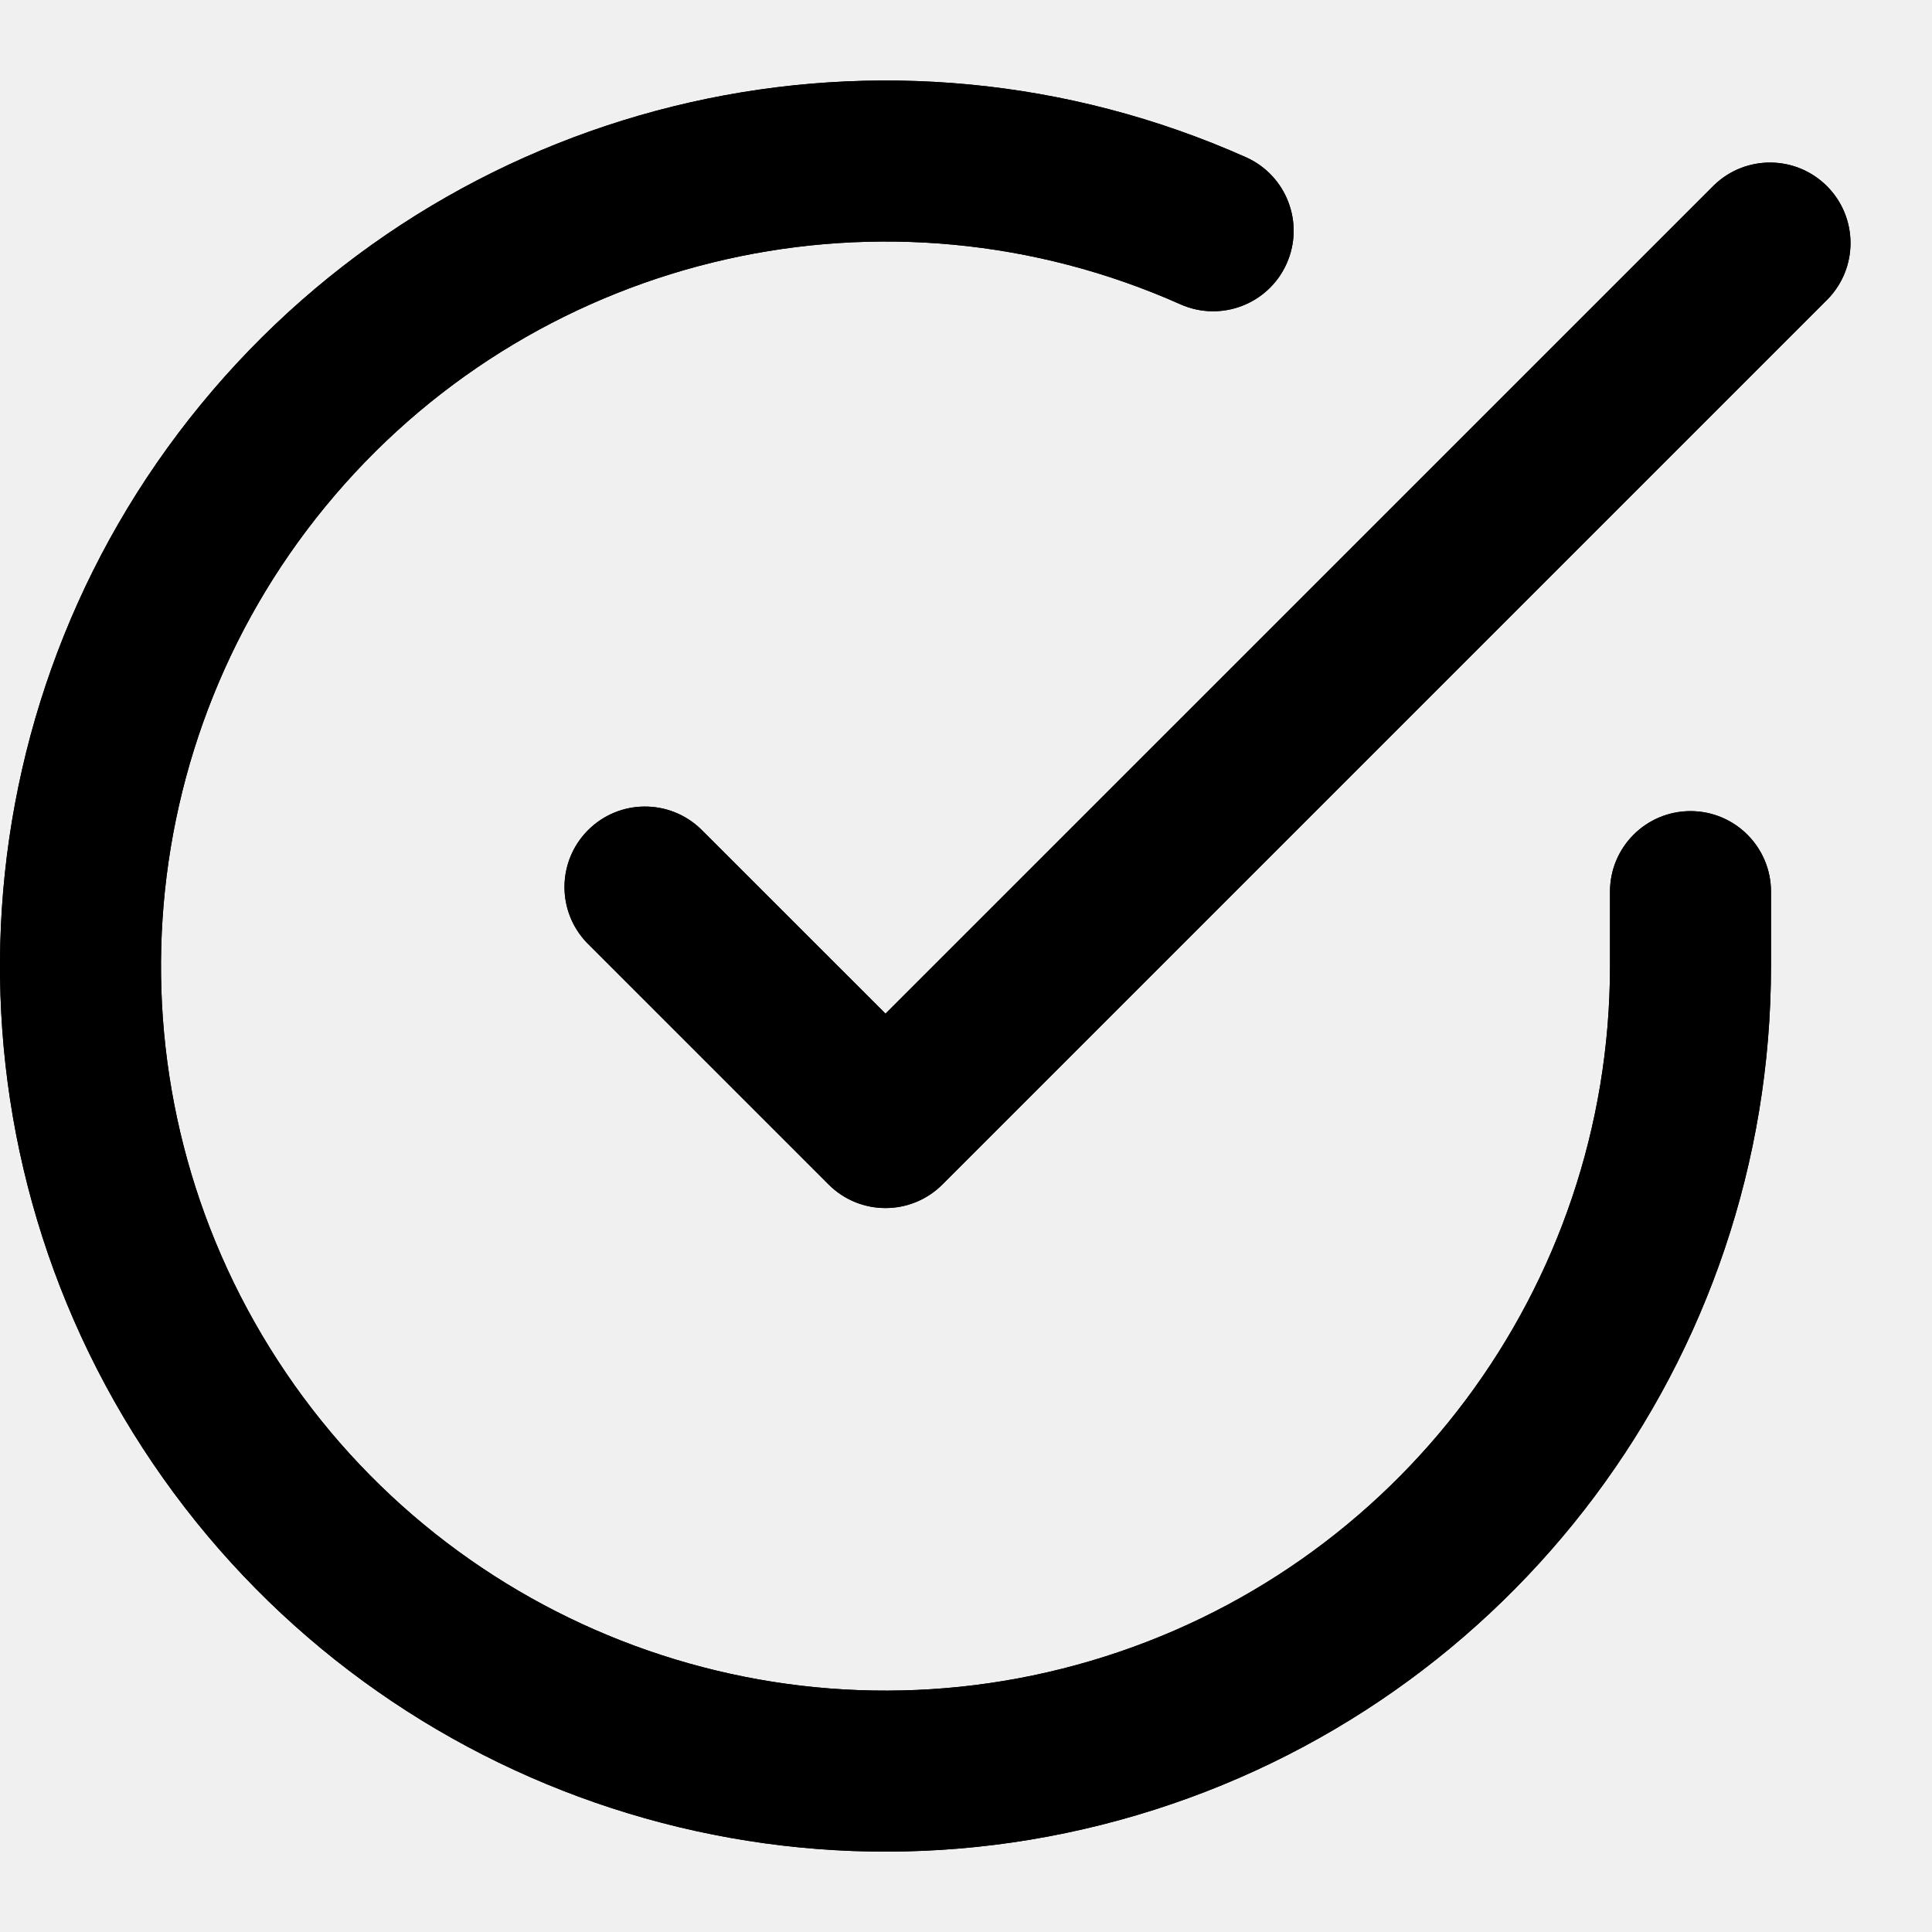
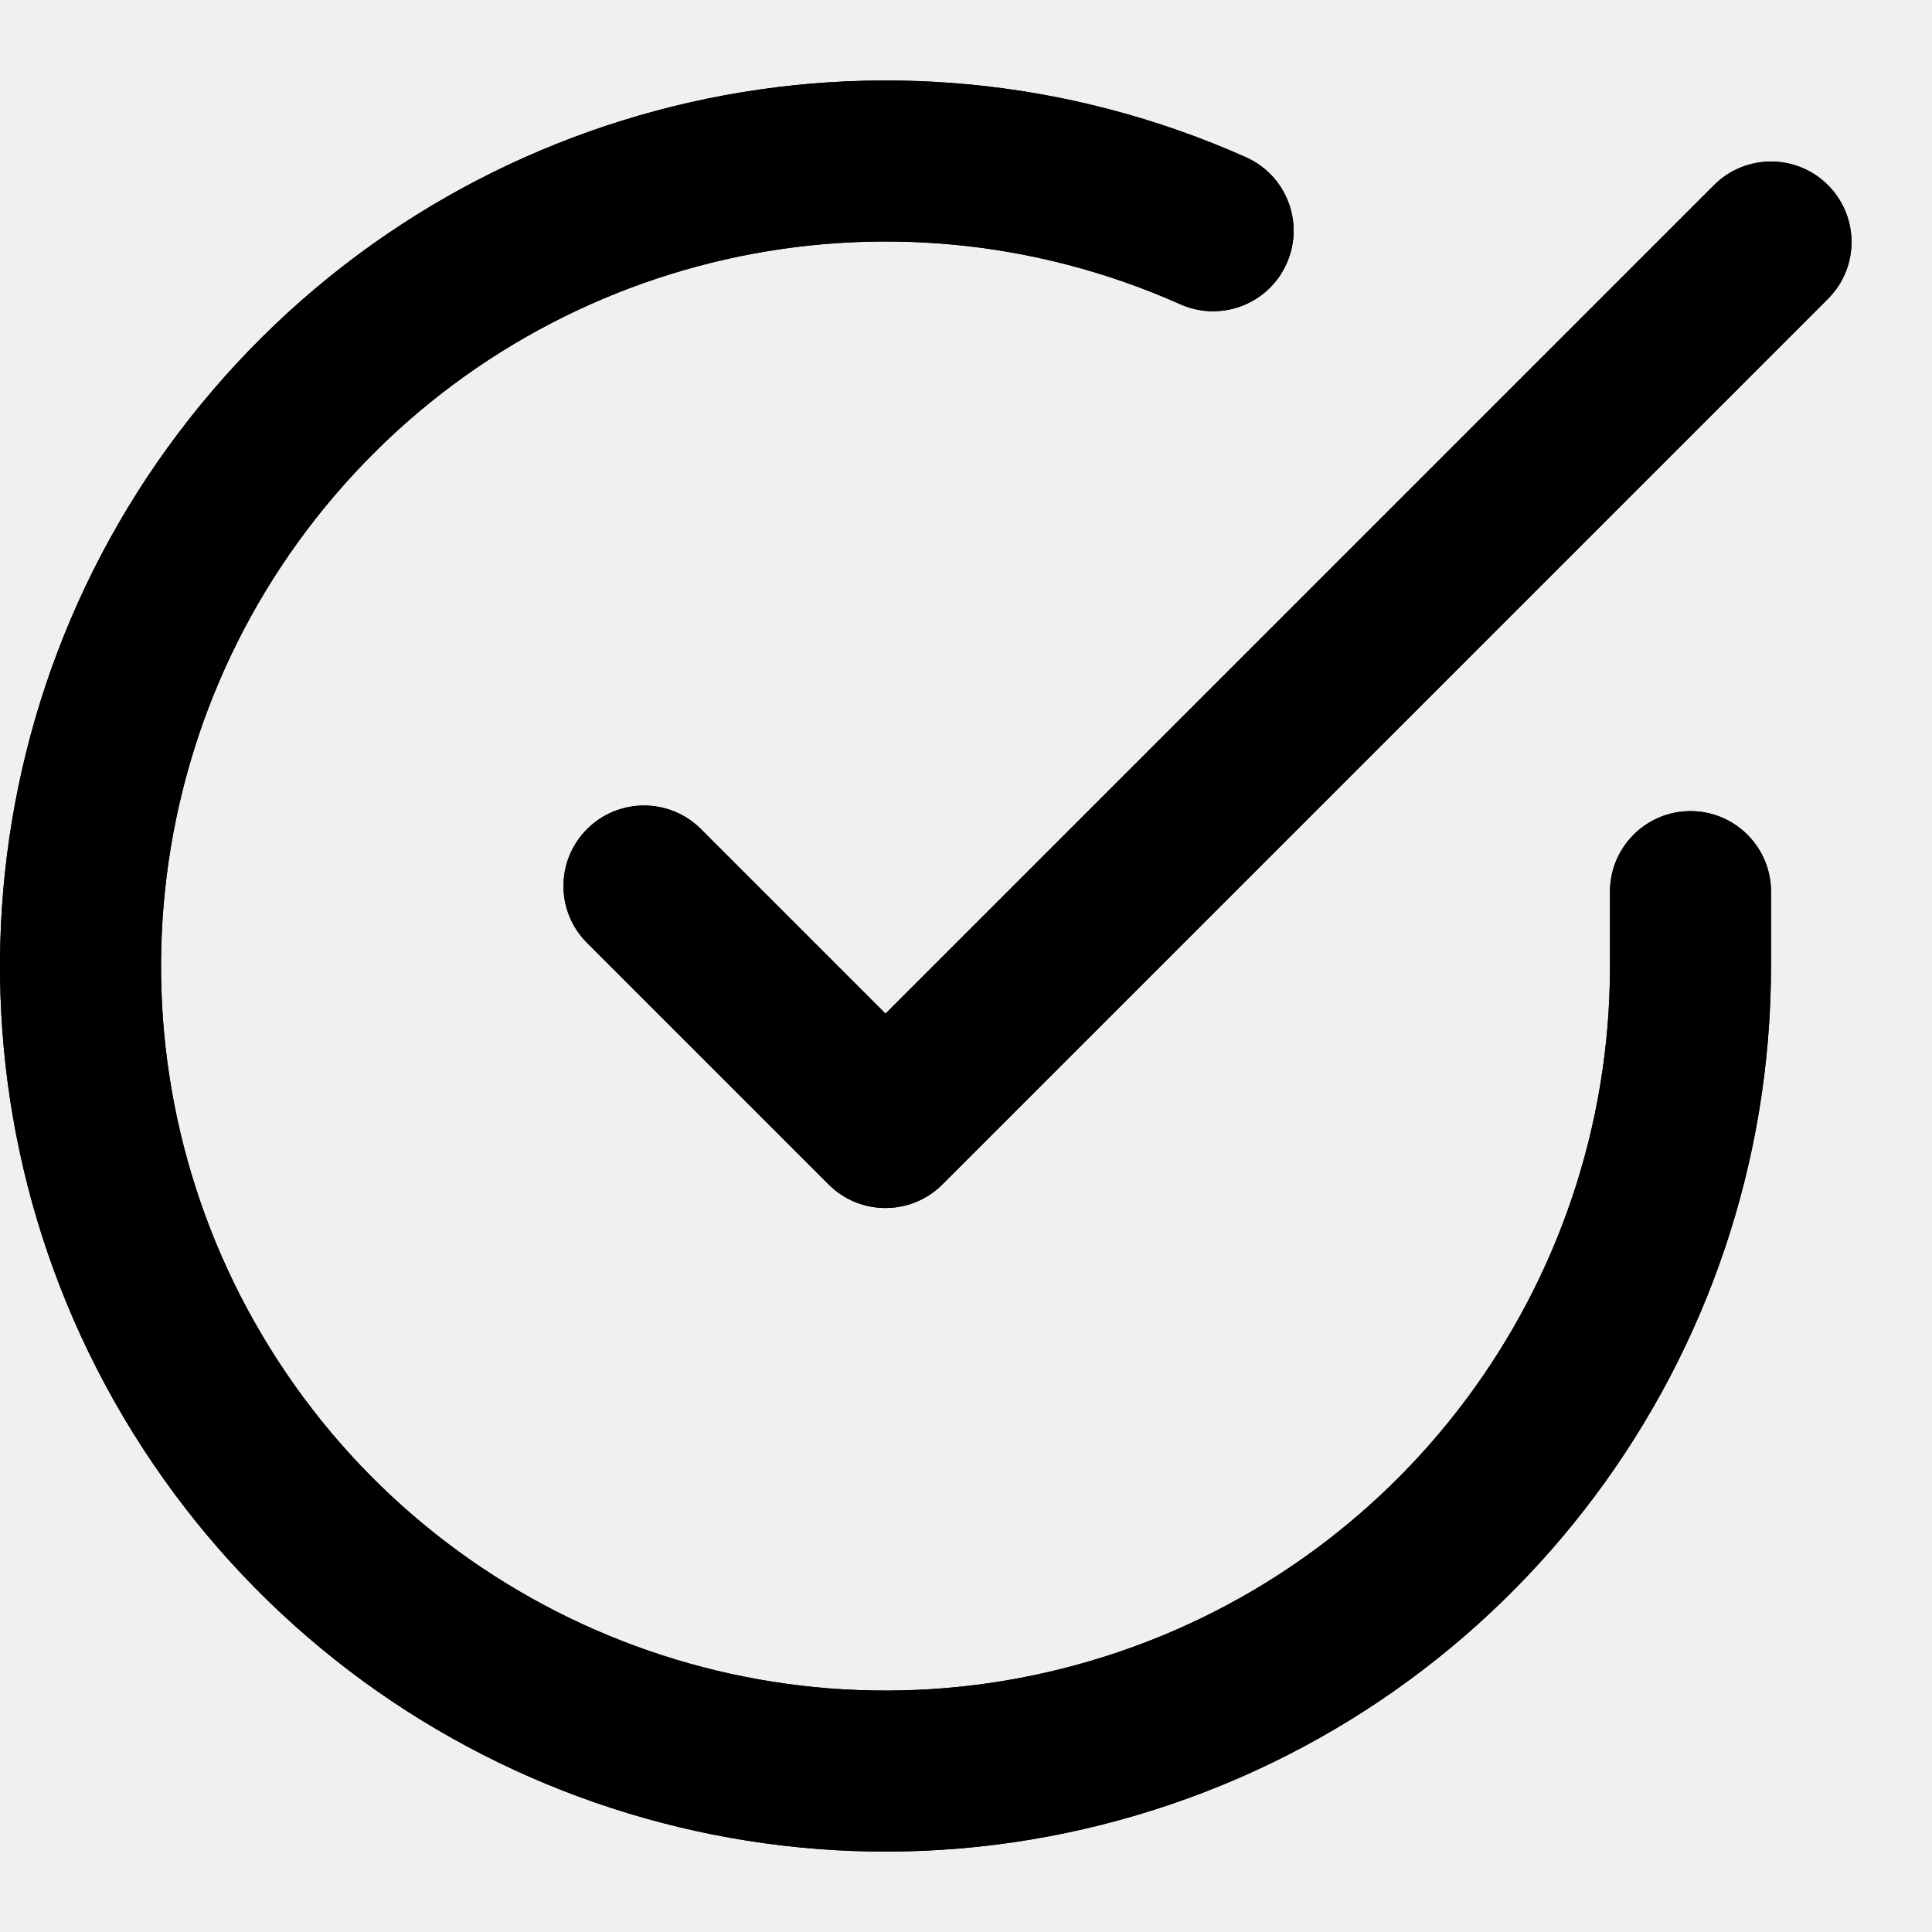
- <svg xmlns="http://www.w3.org/2000/svg" xmlns:xlink="http://www.w3.org/1999/xlink" width="24" height="24" viewBox="0 0 24 24">
+ <svg xmlns="http://www.w3.org/2000/svg" xmlns:xlink="http://www.w3.org/1999/xlink" width="24px" height="24px" viewBox="0 0 24 24" version="1.1">
  <defs>
-     <path id="a" d="M20 11.076a1 1 0 1 1 2 0v.93a11 11 0 1 1-6.523-10.053 1 1 0 1 1-.814 1.827A9 9 0 1 0 20 12.006v-.93zm-9 1.516L21.293 2.3a1 1 0 0 1 1.414 1.414l-11 11a1 1 0 0 1-1.414 0l-3-3A1 1 0 0 1 8.707 10.3L11 12.592z" />
+     <path d="M20,11.076 C20,10.524 20.448,10.076 21,10.076 C21.552,10.076 22,10.524 22,11.076 L22,12.007 C21.997,16.878 18.791,21.168 14.119,22.549 C9.447,23.93 4.424,22.074 1.772,17.988 C-0.879,13.901 -0.527,8.557 2.638,4.854 C5.803,1.15 11.027,-0.03 15.477,1.953 C15.982,2.178 16.208,2.769 15.983,3.273 C15.759,3.778 15.168,4.004 14.663,3.78 C11.022,2.157 6.748,3.123 4.159,6.153 C1.569,9.183 1.281,13.555 3.45,16.899 C5.619,20.243 9.73,21.761 13.552,20.631 C17.374,19.501 19.998,15.992 20,12.006 L20,11.076 Z M11,12.592 L21.293,2.299 C21.683,1.909 22.317,1.909 22.707,2.299 C23.098,2.69 23.098,3.323 22.707,3.713 L11.707,14.713 C11.317,15.104 10.683,15.104 10.293,14.713 L7.293,11.713 C6.902,11.323 6.902,10.69 7.293,10.299 C7.683,9.909 8.317,9.909 8.707,10.299 L11,12.592 Z" id="path-1" />
  </defs>
-   <g fill="none" fill-rule="evenodd">
-     <mask id="b" fill="#fff">
-       <use xlink:href="#a" />
-     </mask>
-     <use fill="#000" fill-rule="nonzero" xlink:href="#a" />
-     <g fill="#000" mask="url(#b)">
-       <path d="M0 0h24v24H0z" />
+   <g id="Symbols" stroke="none" stroke-width="1" fill="none" fill-rule="evenodd">
+     <g id="Icons-/-24px-/-Check">
+       <mask id="mask-2" fill="white">
+         <use xlink:href="#path-1" />
+       </mask>
+       <use id="Combined-Shape" fill="#000000" fill-rule="nonzero" xlink:href="#path-1" />
+       <g id="UI/Color/Flat/Black" mask="url(#mask-2)" fill="#000000">
+         <rect id="Base" x="0" y="0" width="24" height="24" />
+       </g>
    </g>
  </g>
</svg>
